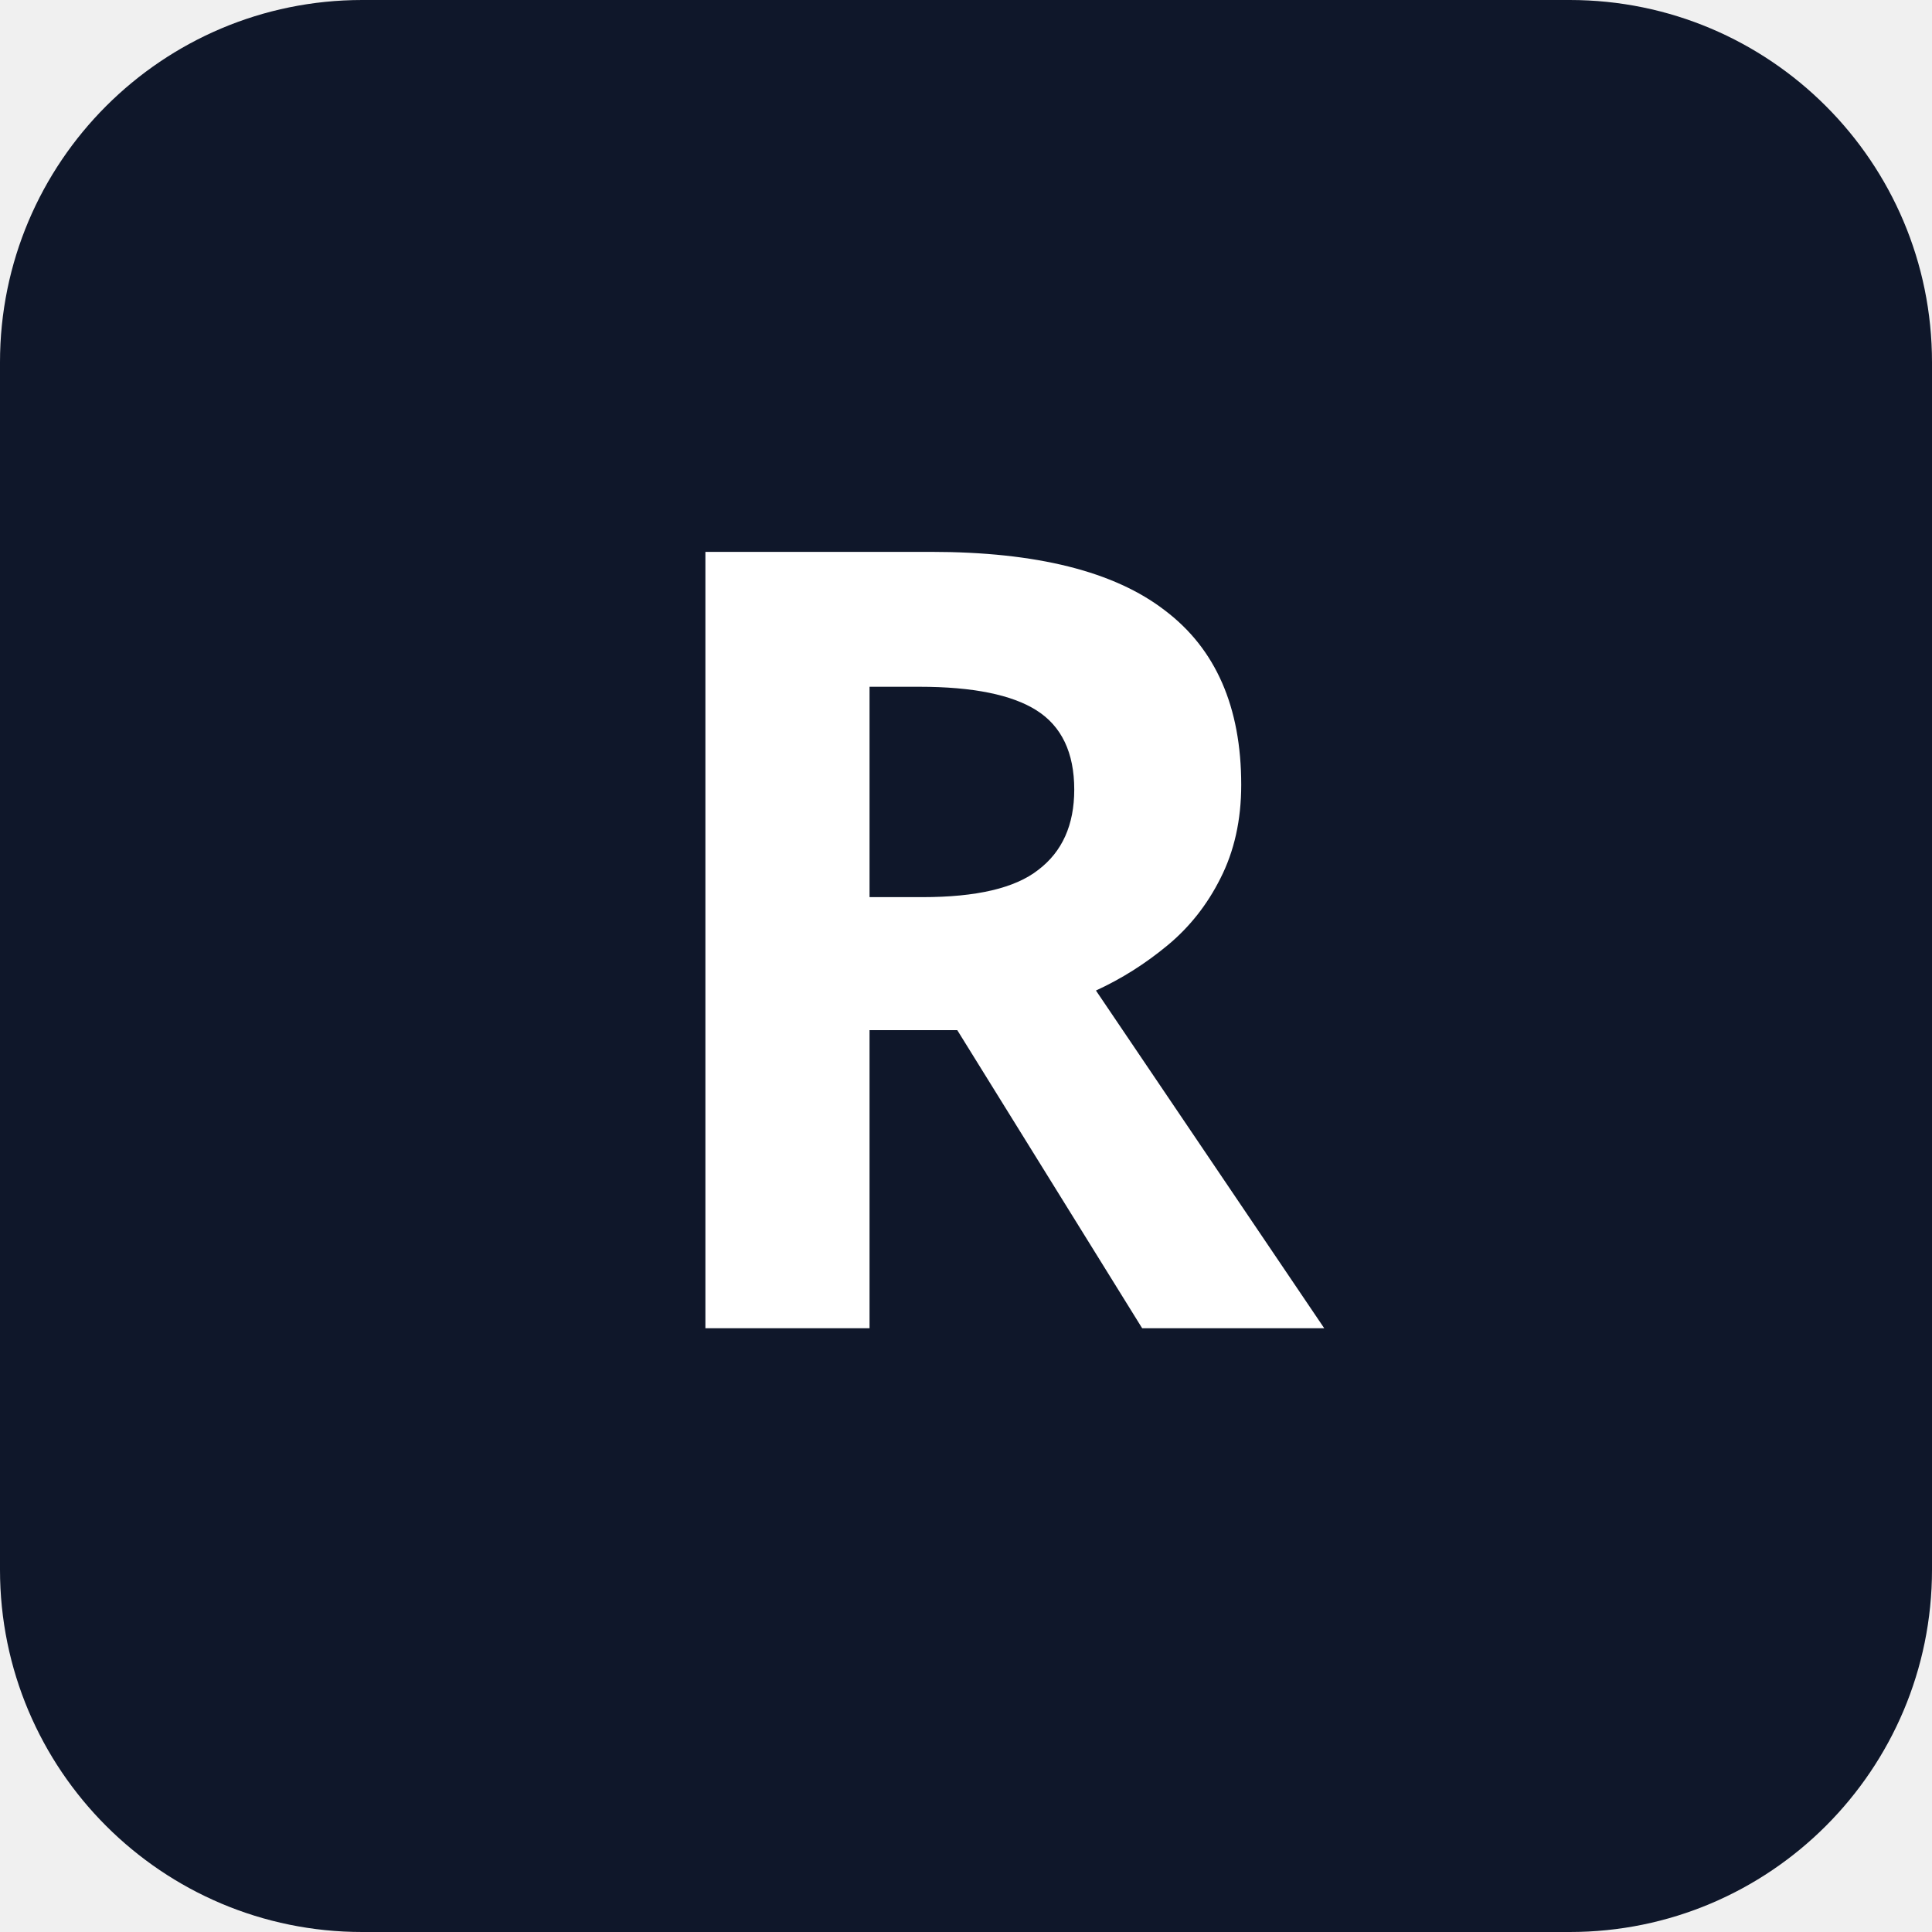
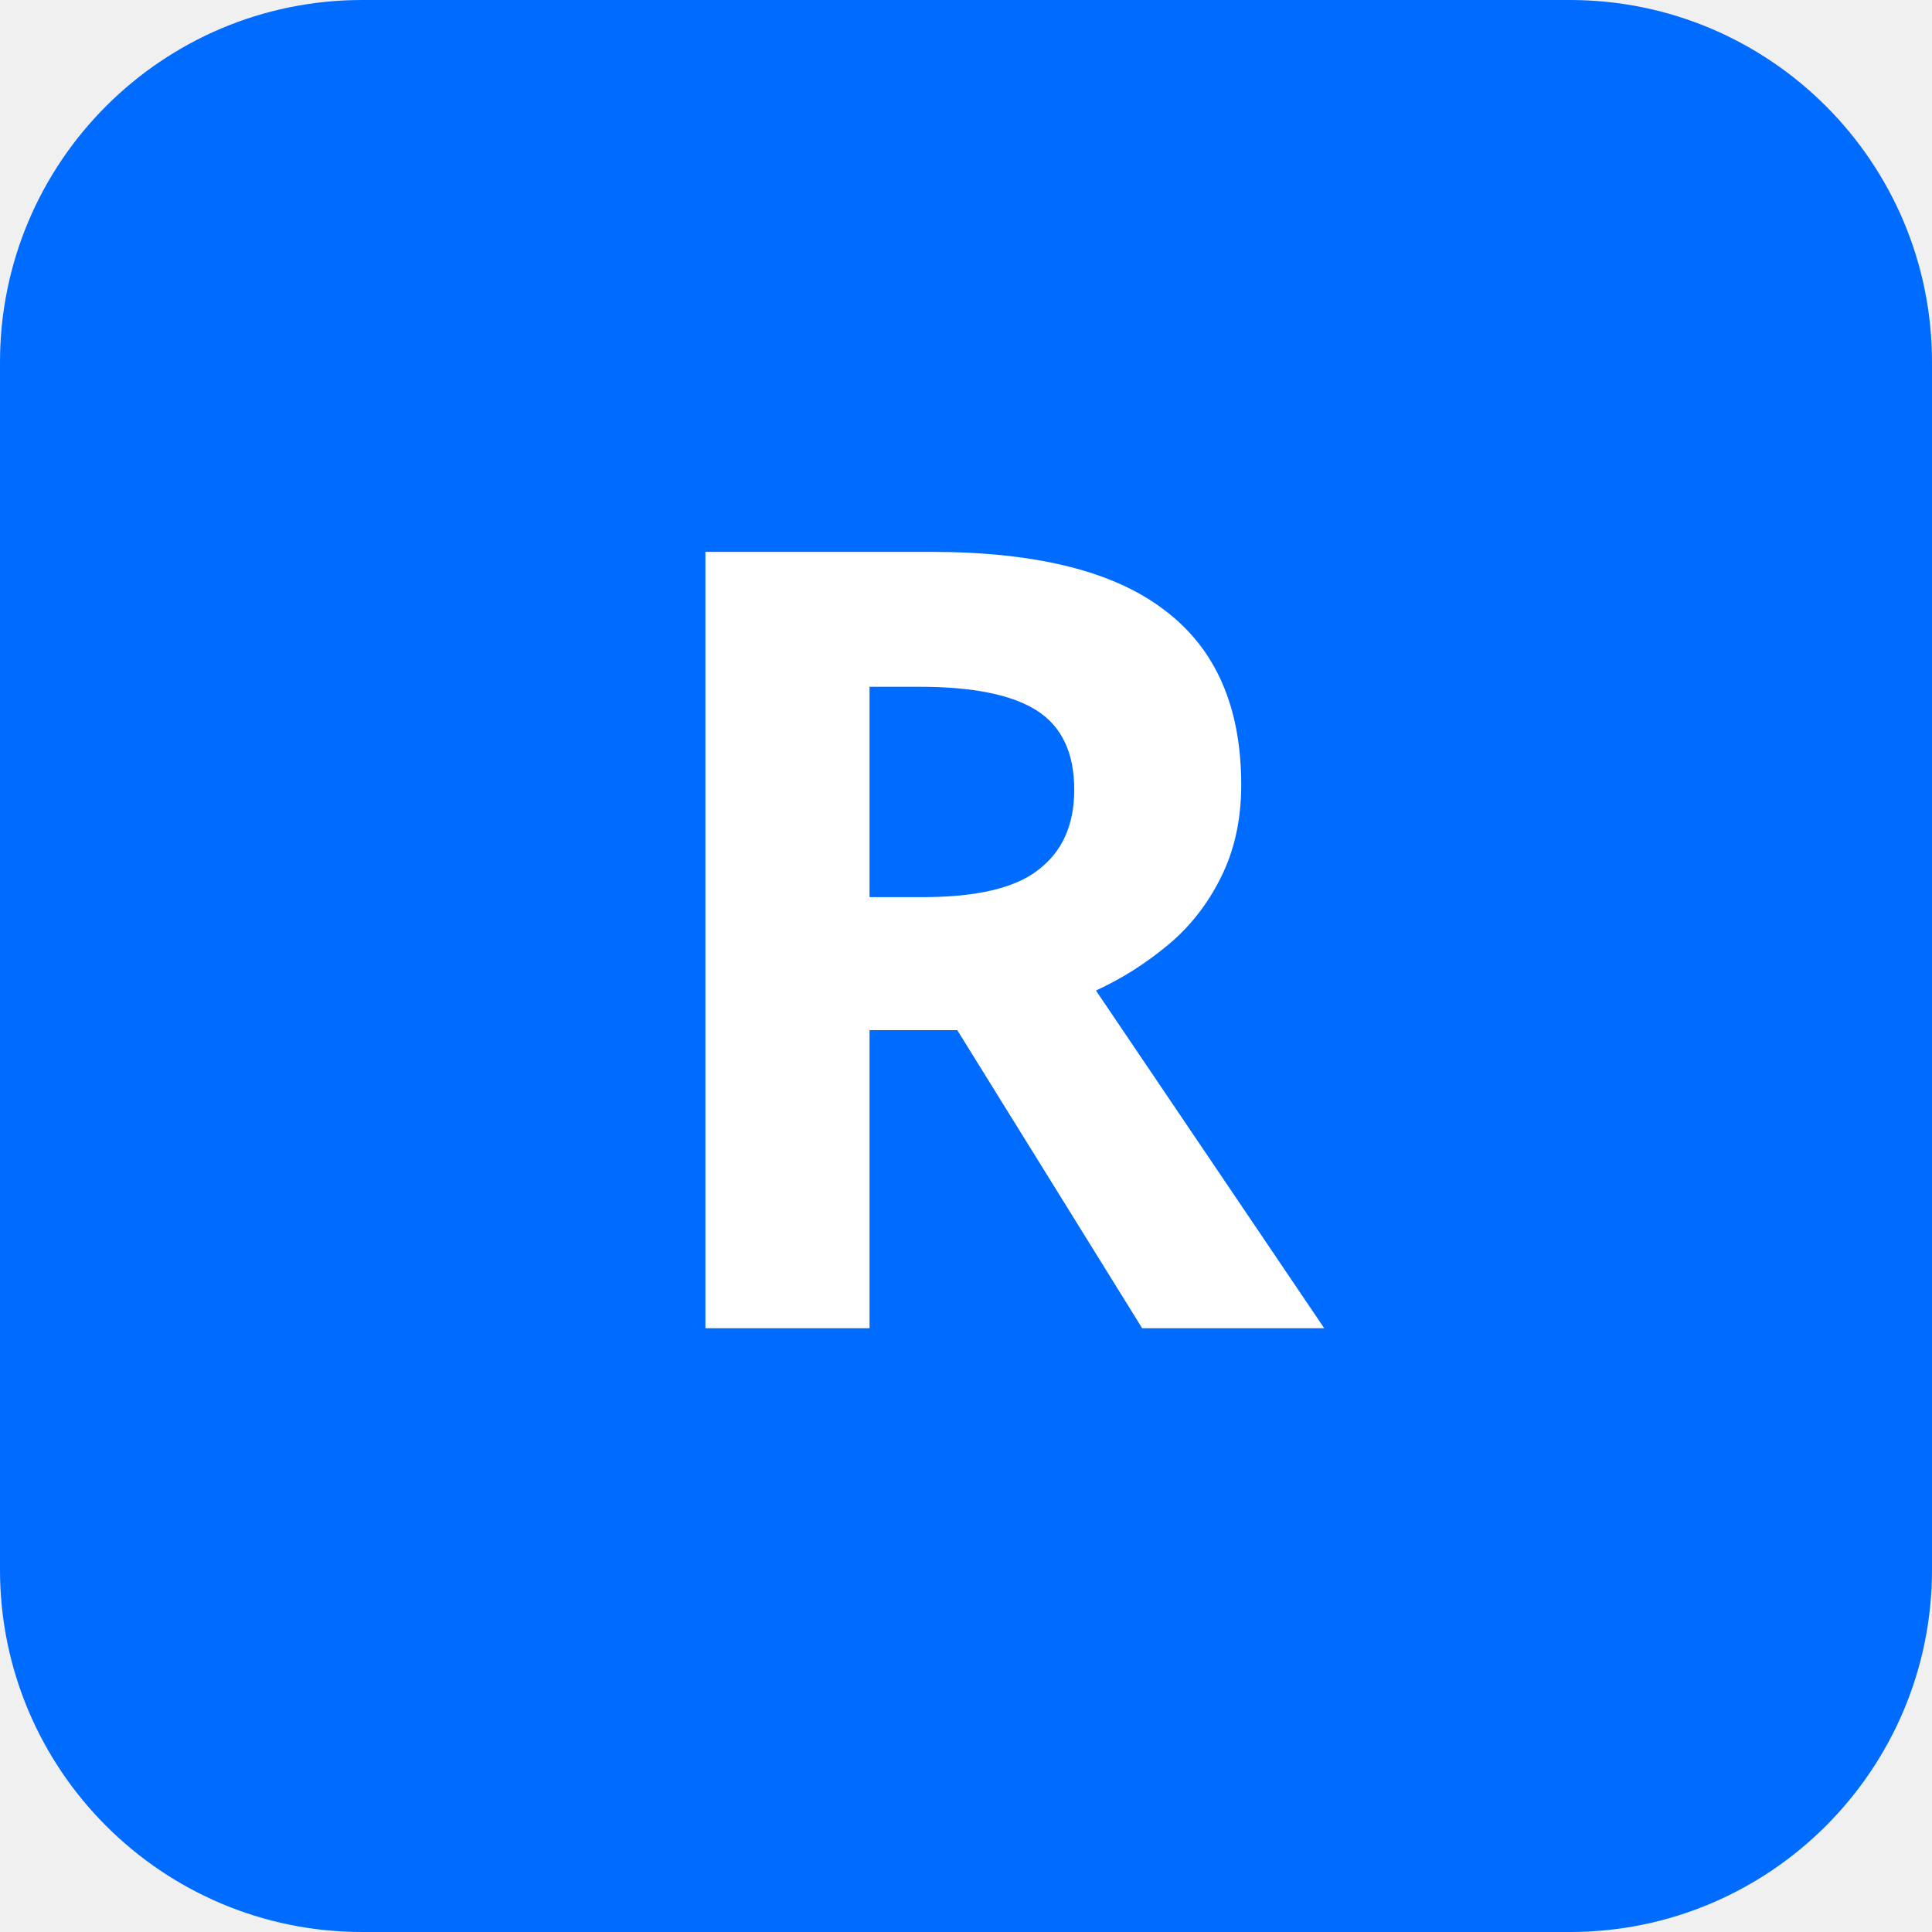
<svg xmlns="http://www.w3.org/2000/svg" viewBox="0 0 32 32">
-   <rect width="32" height="32" rx="6" fill="#0f172a" />
+   <rect width="32" height="32" rx="6" fill="#006bff" />
  <text x="16" y="22" font-family="Segoe UI, system-ui, sans-serif" font-size="18" font-weight="bold" fill="#ffffff" text-anchor="middle">R</text>
</svg>
